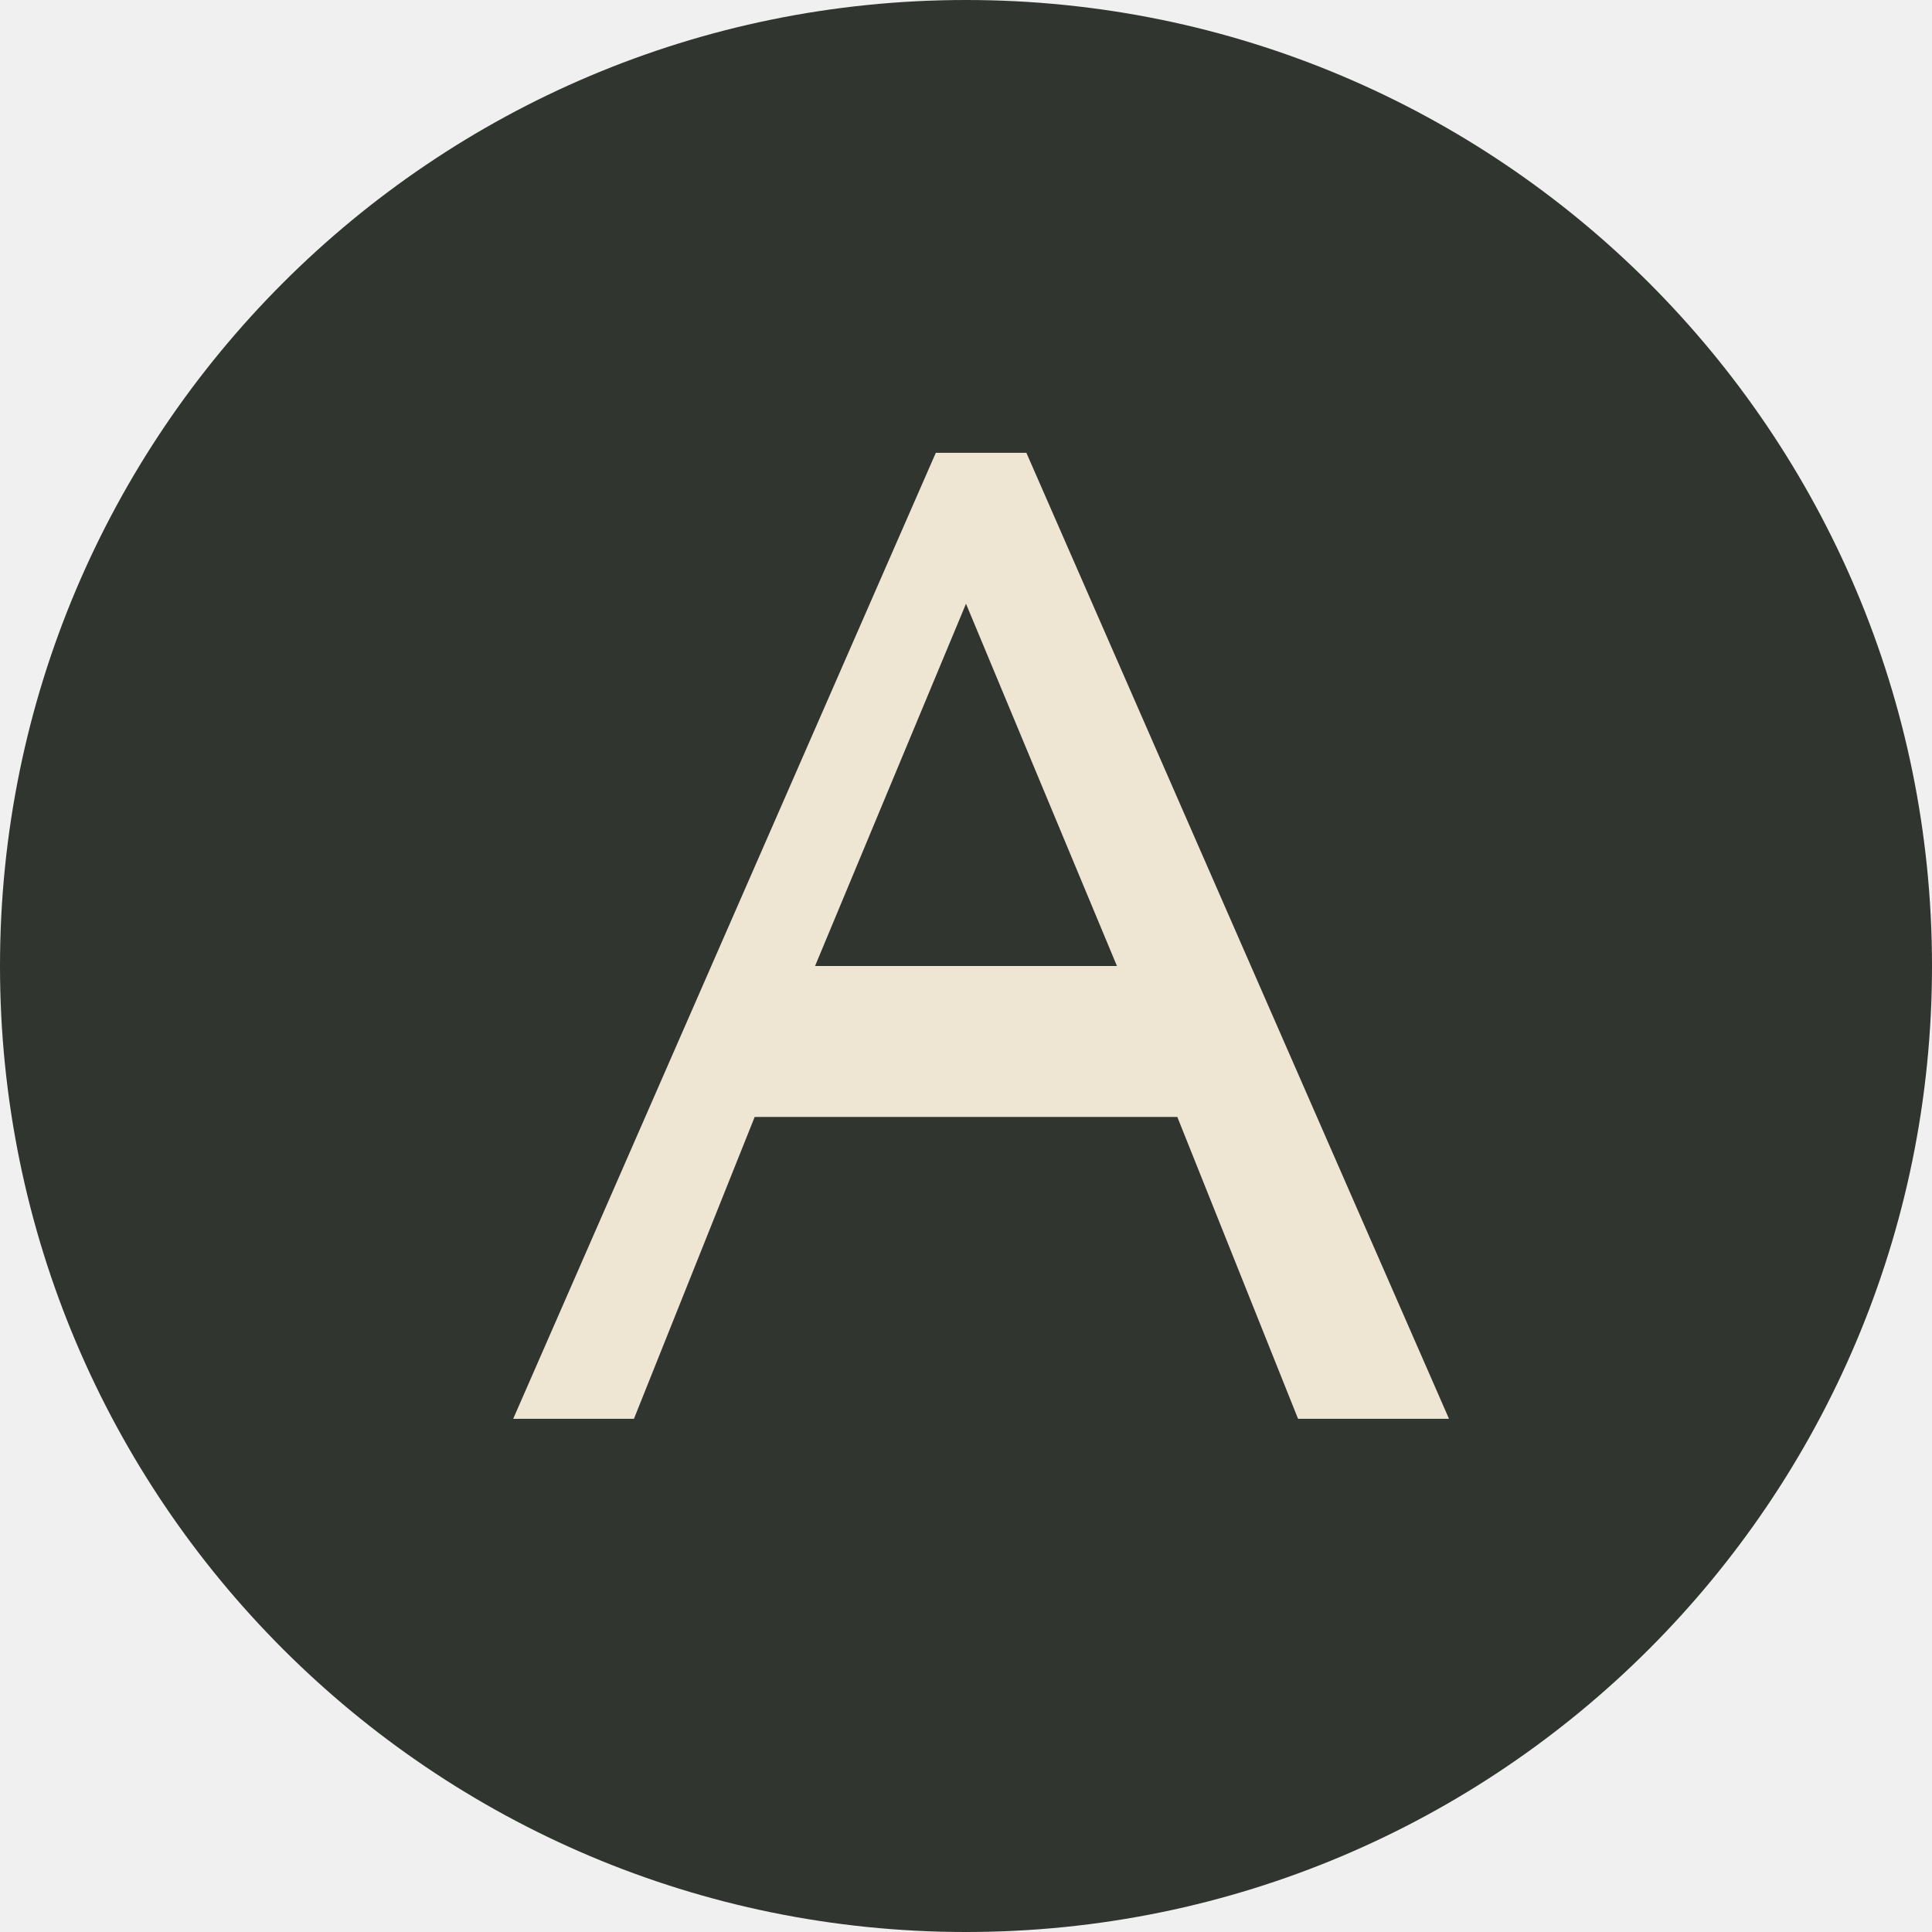
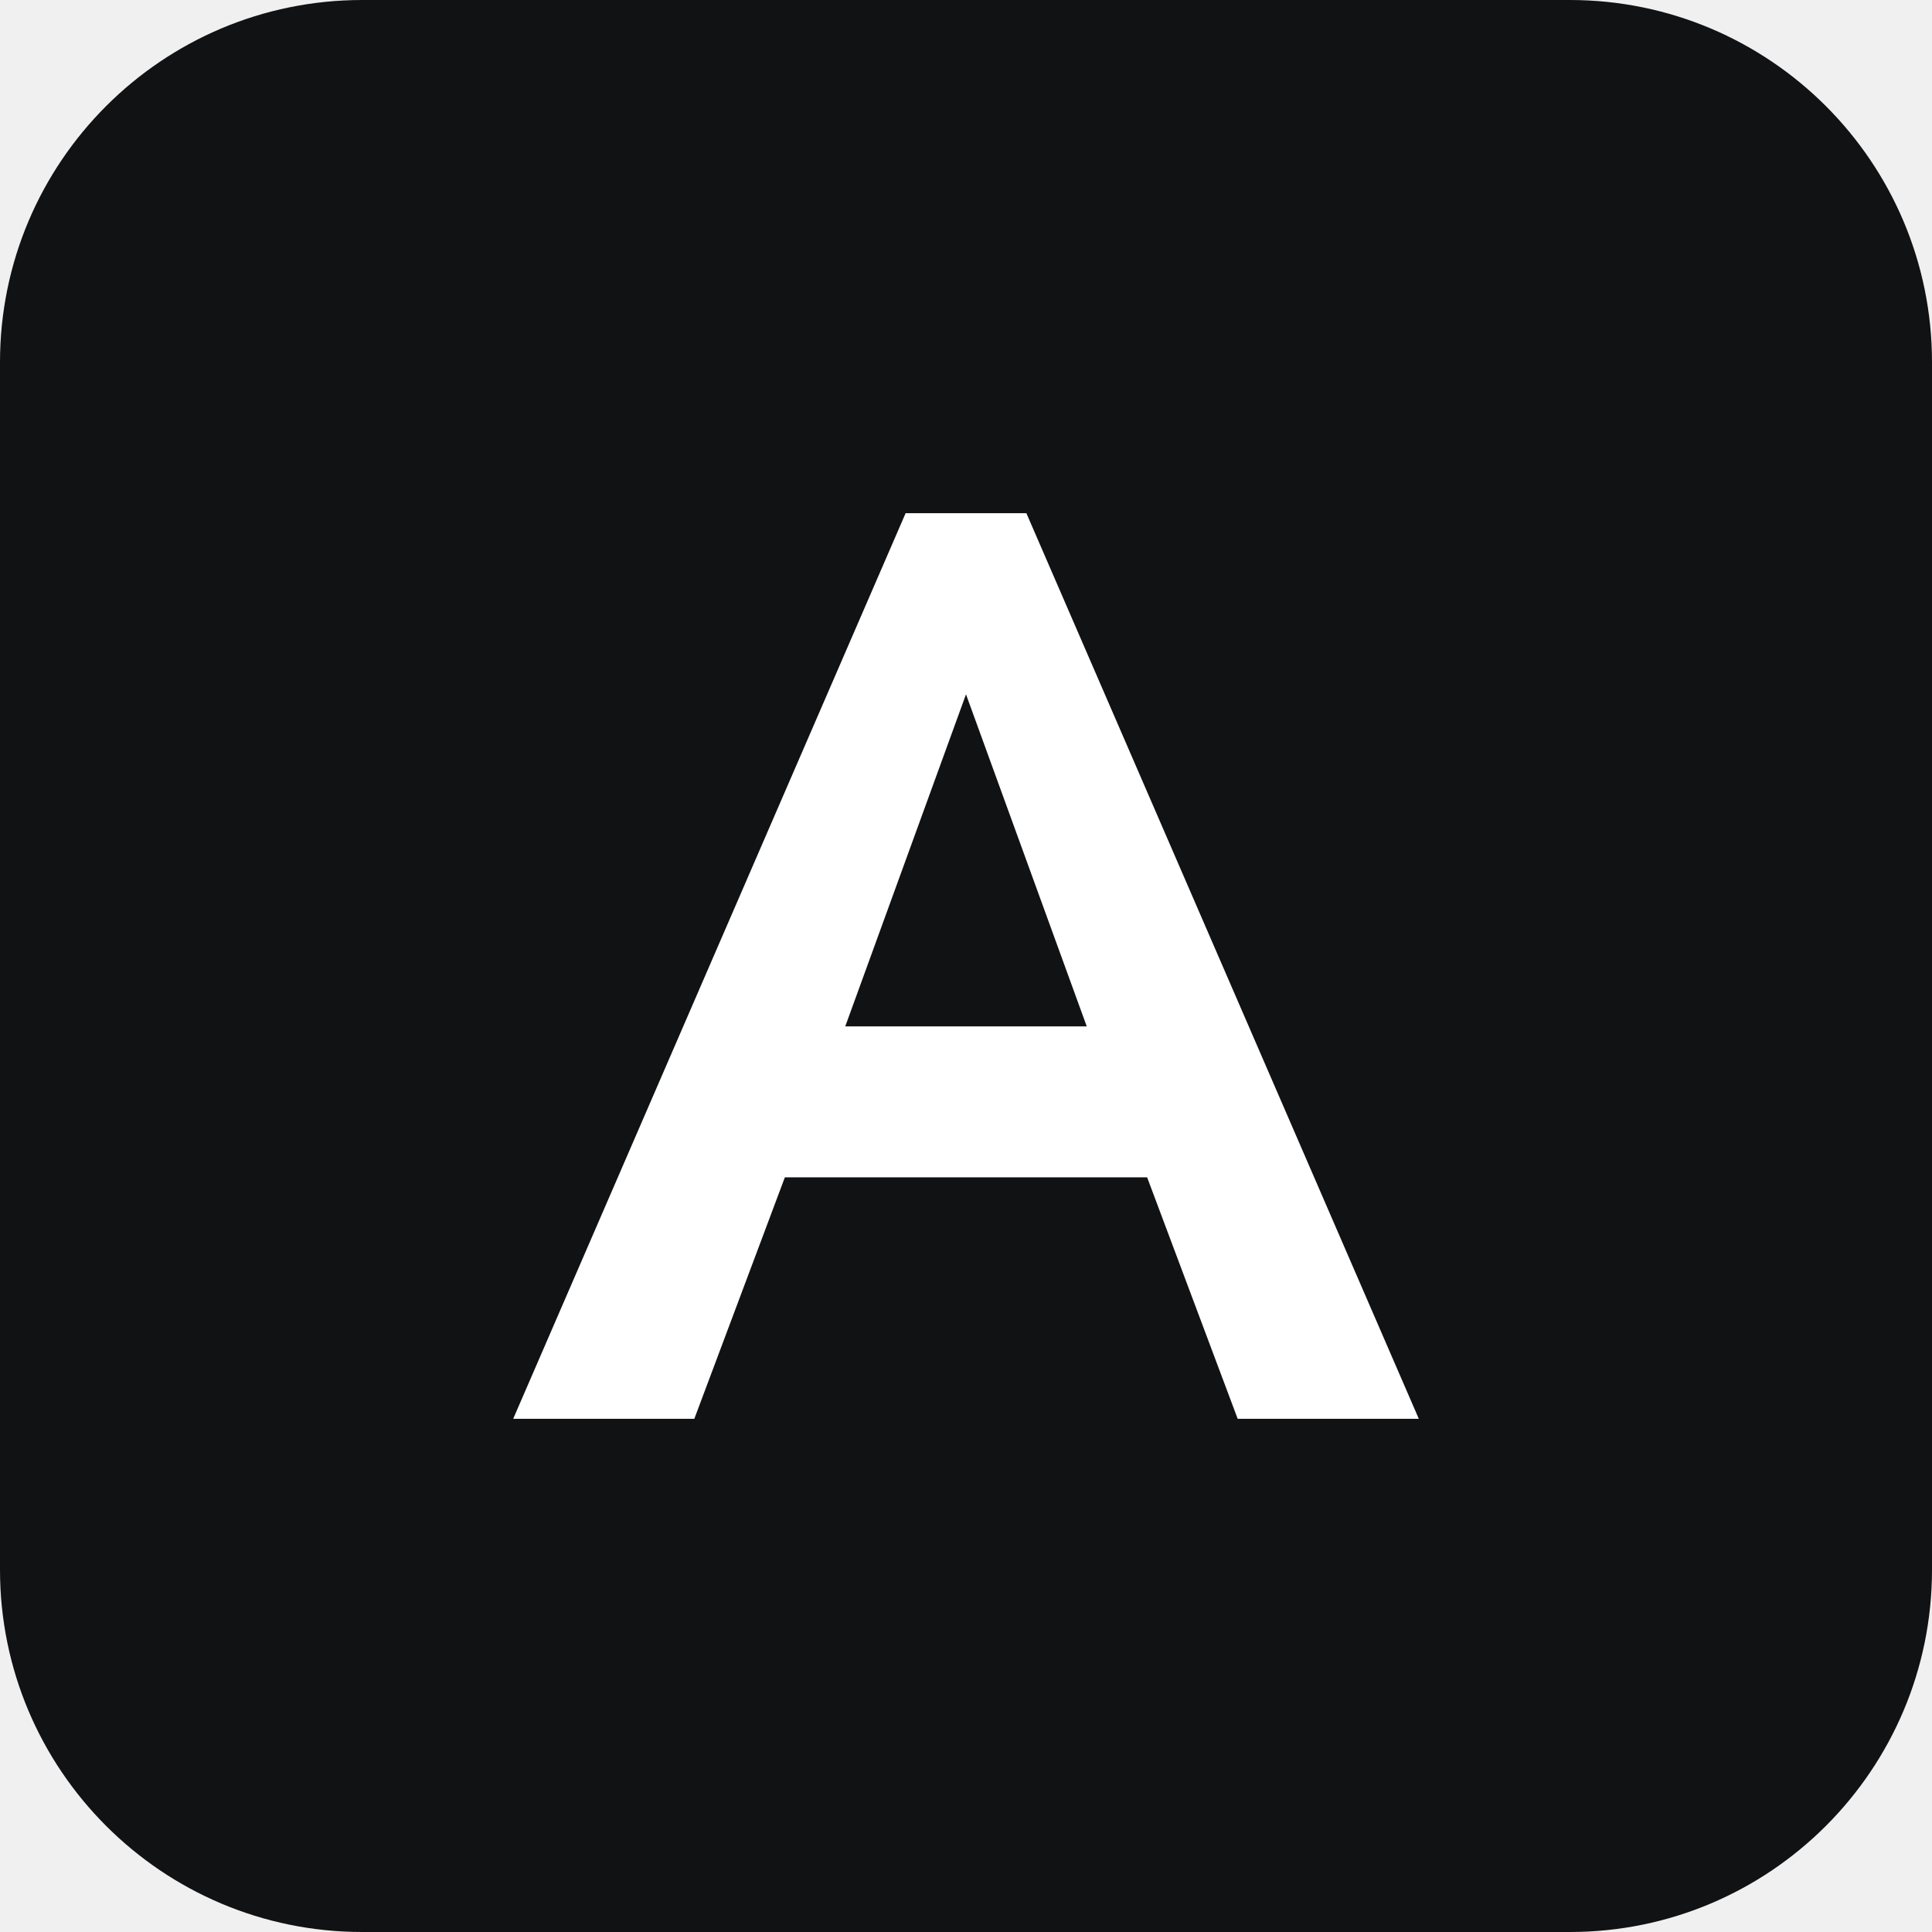
<svg xmlns="http://www.w3.org/2000/svg" viewBox="0 0 64 64">
-   <rect width="64" height="64" rx="32" fill="#30362f" />
-   <path d="M17 47L31 15H34L48 47H43L39 37H25L21 47ZM27 32H37L32 20Z" fill="#eee5d3" />
+   <rect width="64" height="64" rx="12" fill="#111214" />
+   <path d="M17 47 30 17h4l13 30h-6l-3-8H26l-3 8Zm11-13h8l-4-11Z" fill="#fff" />
</svg>
